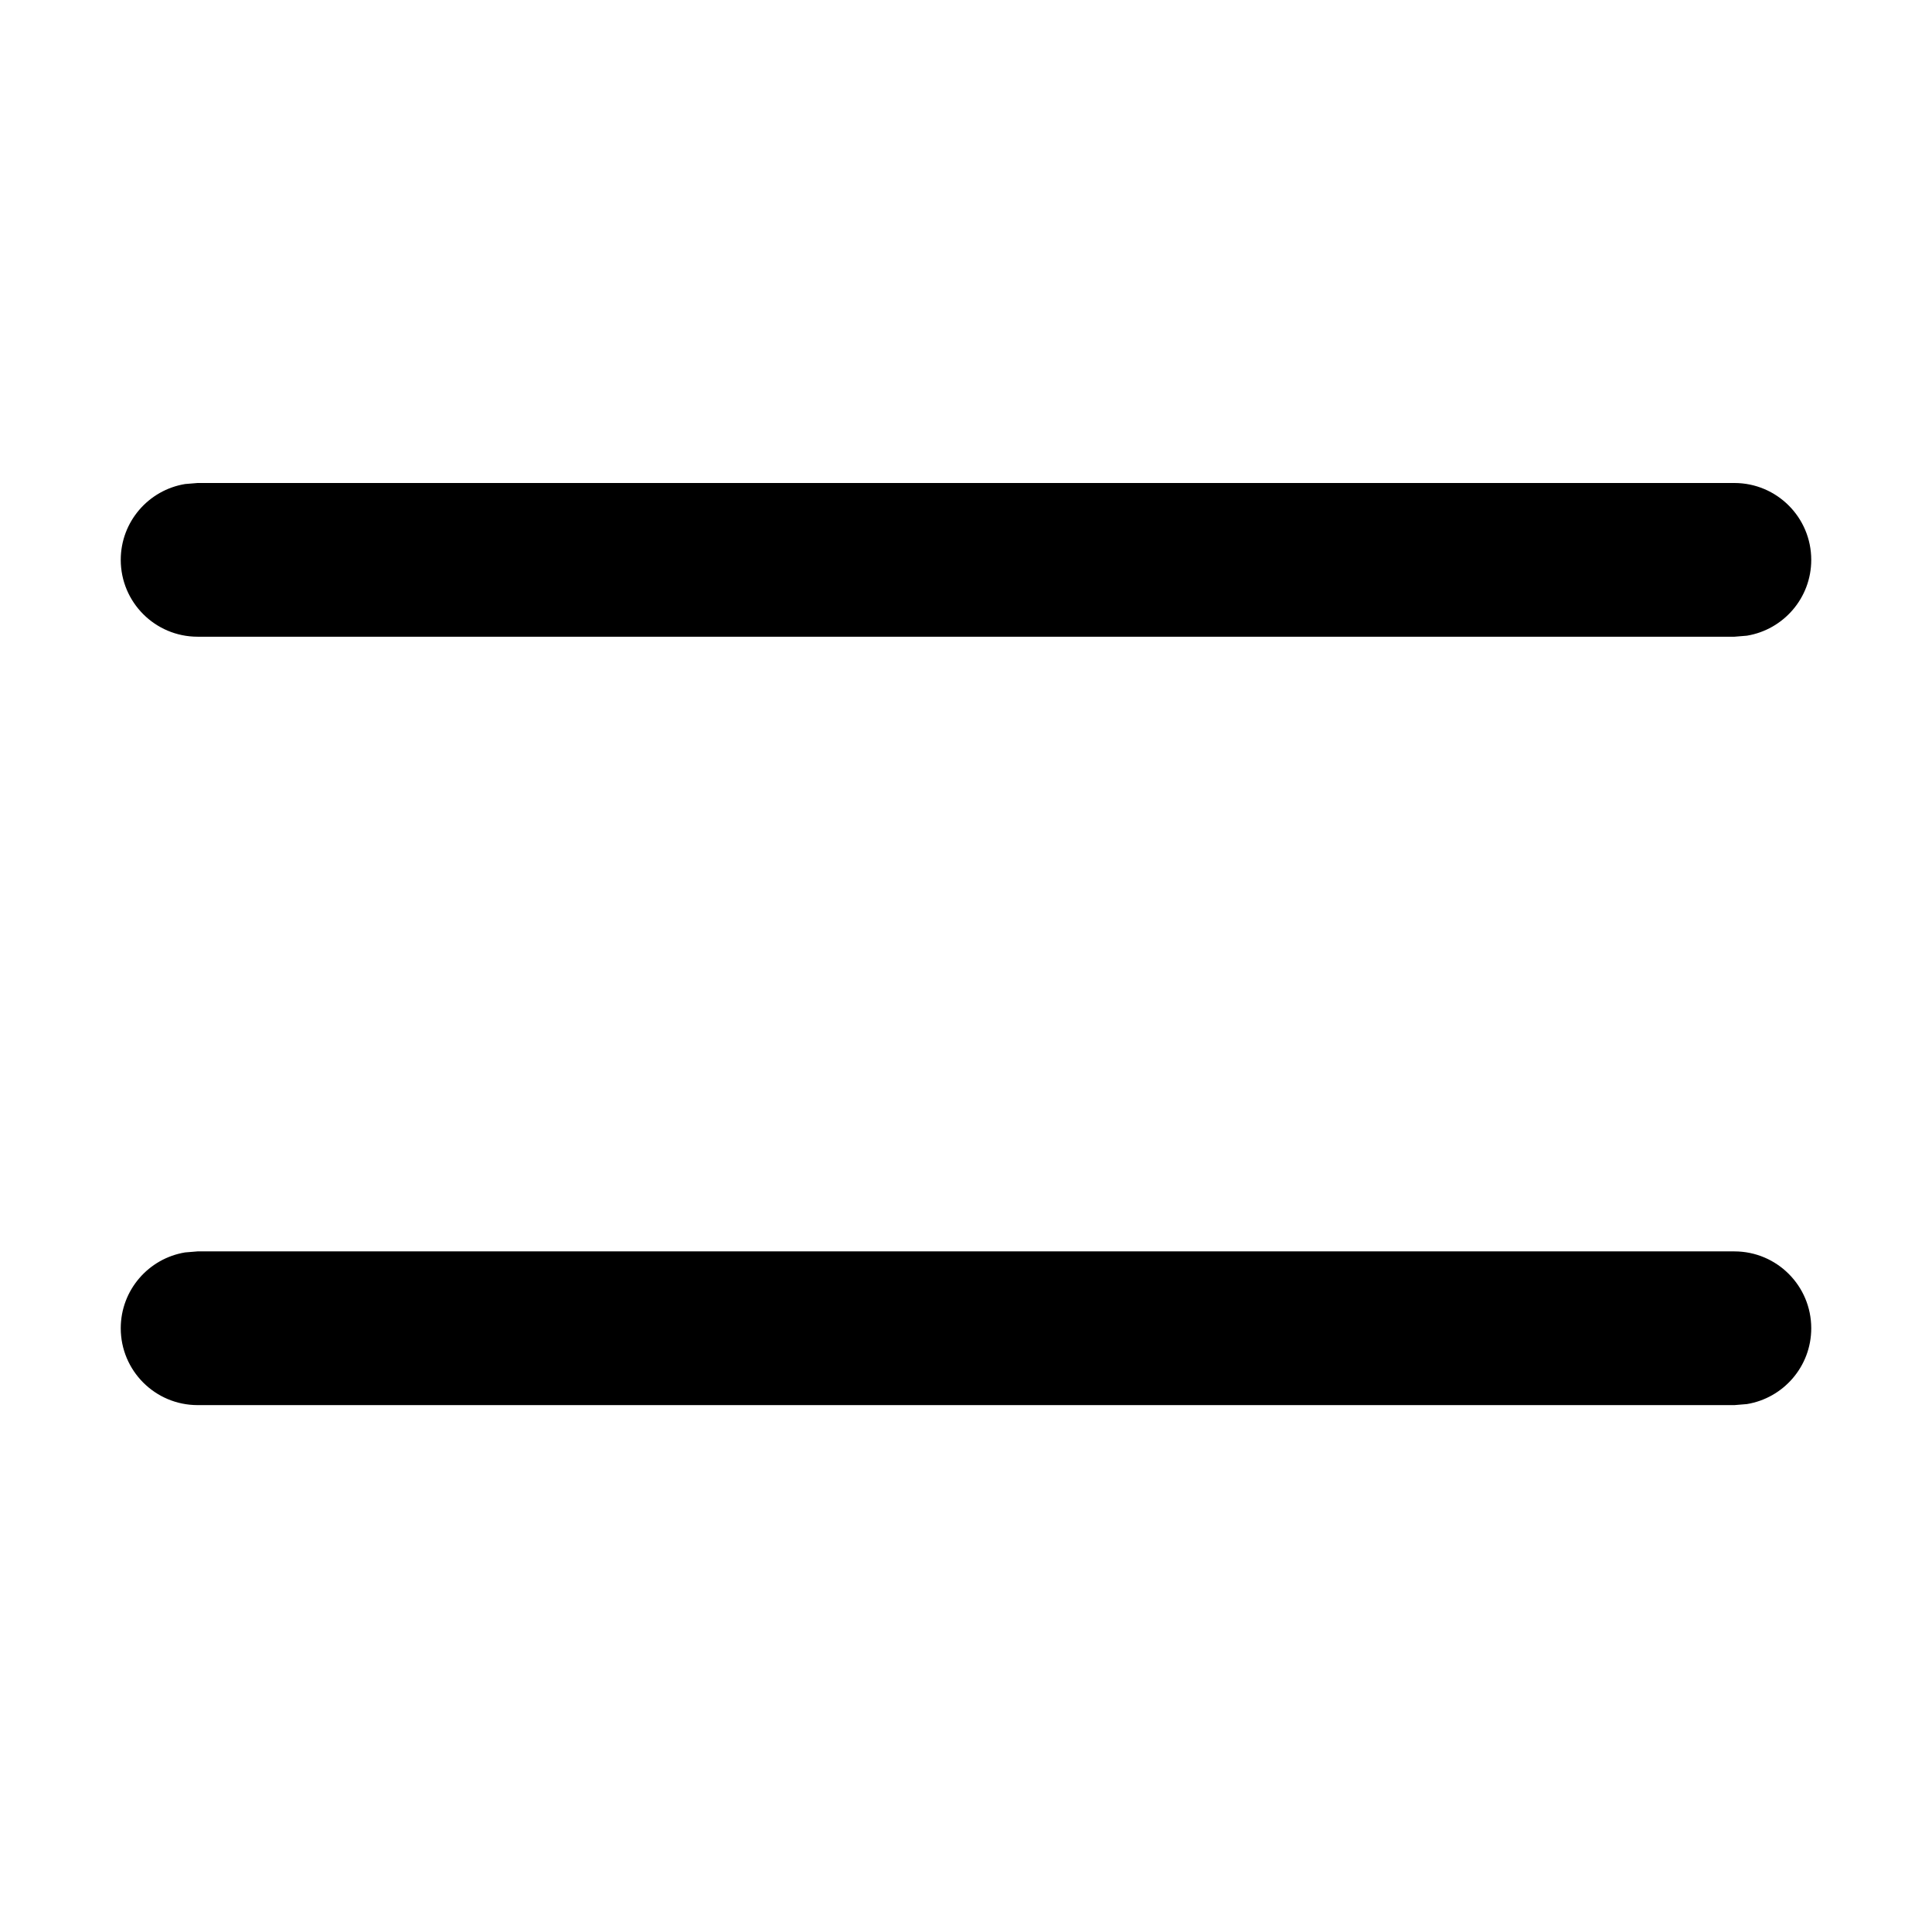
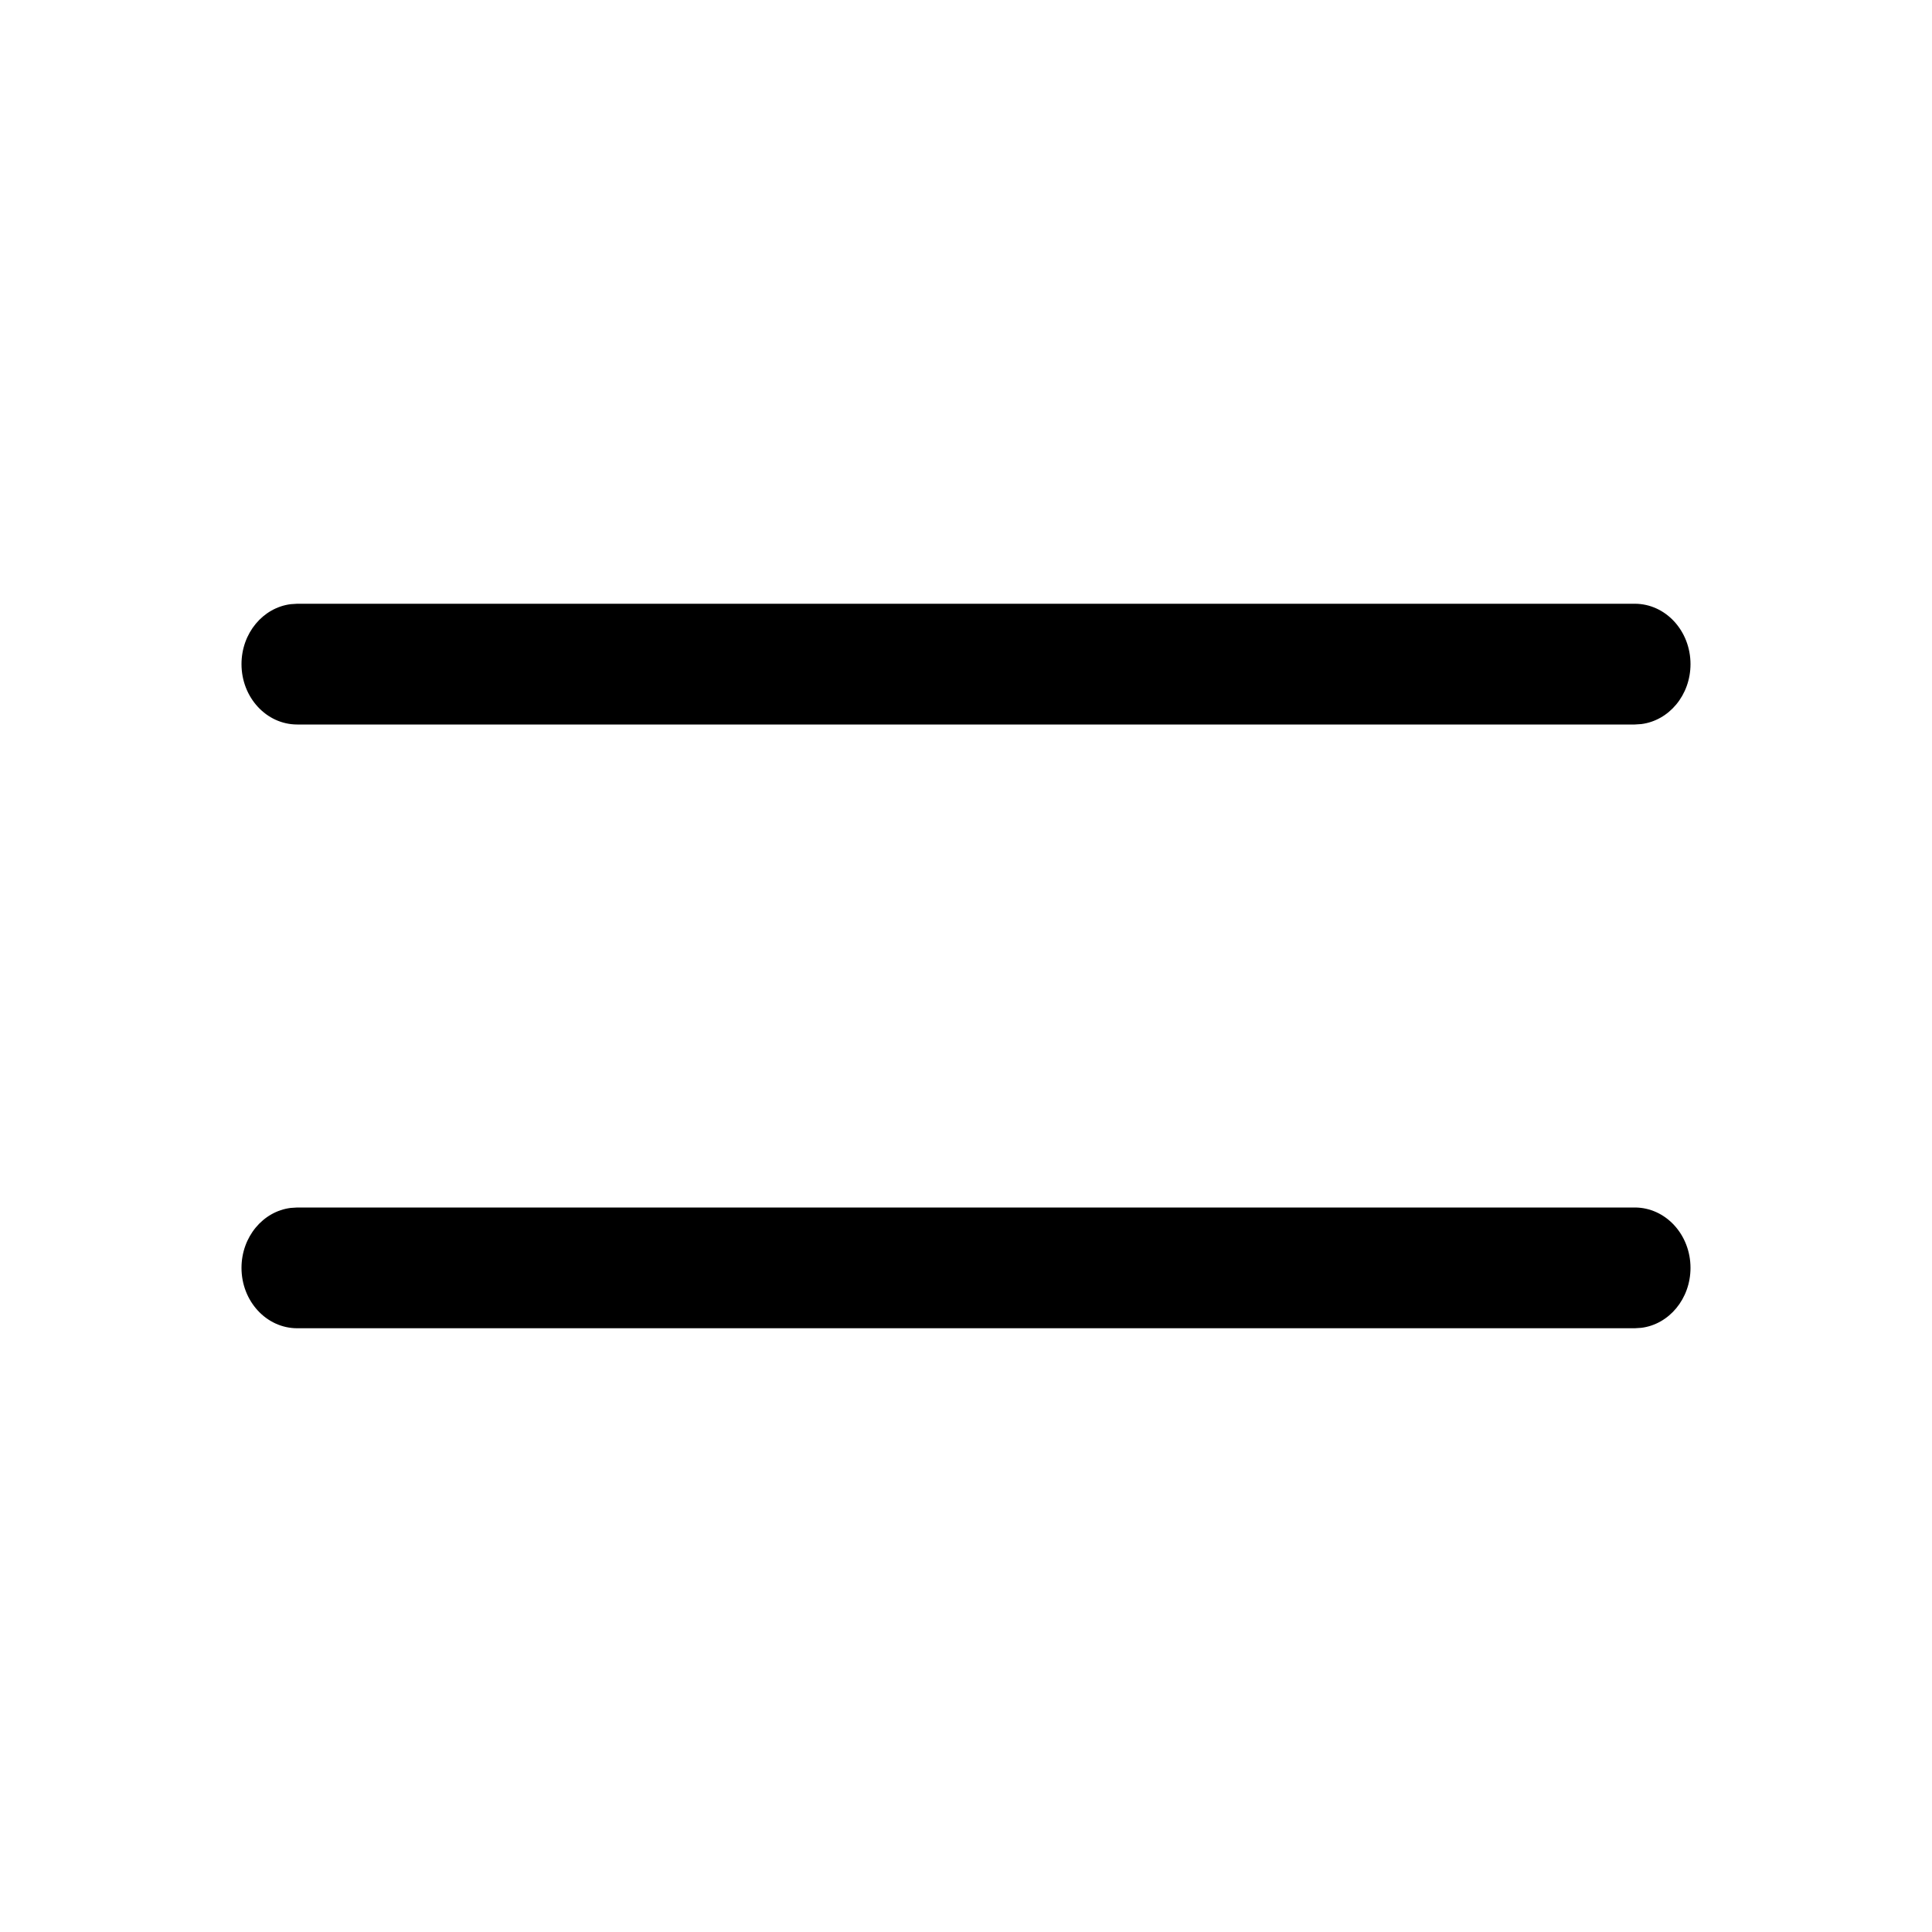
<svg xmlns="http://www.w3.org/2000/svg" viewBox="0 0 32 32" version="1.1">
-   <path d="M28.727 20.727c0.703 0 1.273 0.57 1.273 1.273 0 0.633-0.462 1.157-1.066 1.256l-0.206 0.017h-25.455c-0.703 0-1.273-0.57-1.273-1.273 0-0.633 0.462-1.157 1.066-1.256l0.206-0.017h25.455zM28.727 8c0.703 0 1.273 0.57 1.273 1.273 0 0.633-0.462 1.157-1.066 1.256l-0.206 0.017h-25.455c-0.703 0-1.273-0.57-1.273-1.273 0-0.633 0.462-1.157 1.066-1.256l0.206-0.017h25.455z" />
+   <path d="M27.077 10c0.51 0 0.923 0.448 0.923 1 0 0.513-0.356 0.935-0.815 0.993l-0.108 0.007h-22.154c-0.51 0-0.923-0.448-0.923-1 0-0.513 0.356-0.935 0.815-0.993l0.108-0.007h22.154z" />
+   <path d="M27.077 20c0.51 0 0.923 0.448 0.923 1 0 0.513-0.356 0.936-0.815 0.993l-0.108 0.007h-22.154c-0.51 0-0.923-0.448-0.923-1 0-0.513 0.356-0.936 0.815-0.993l0.108-0.007h22.154z" />
</svg>
